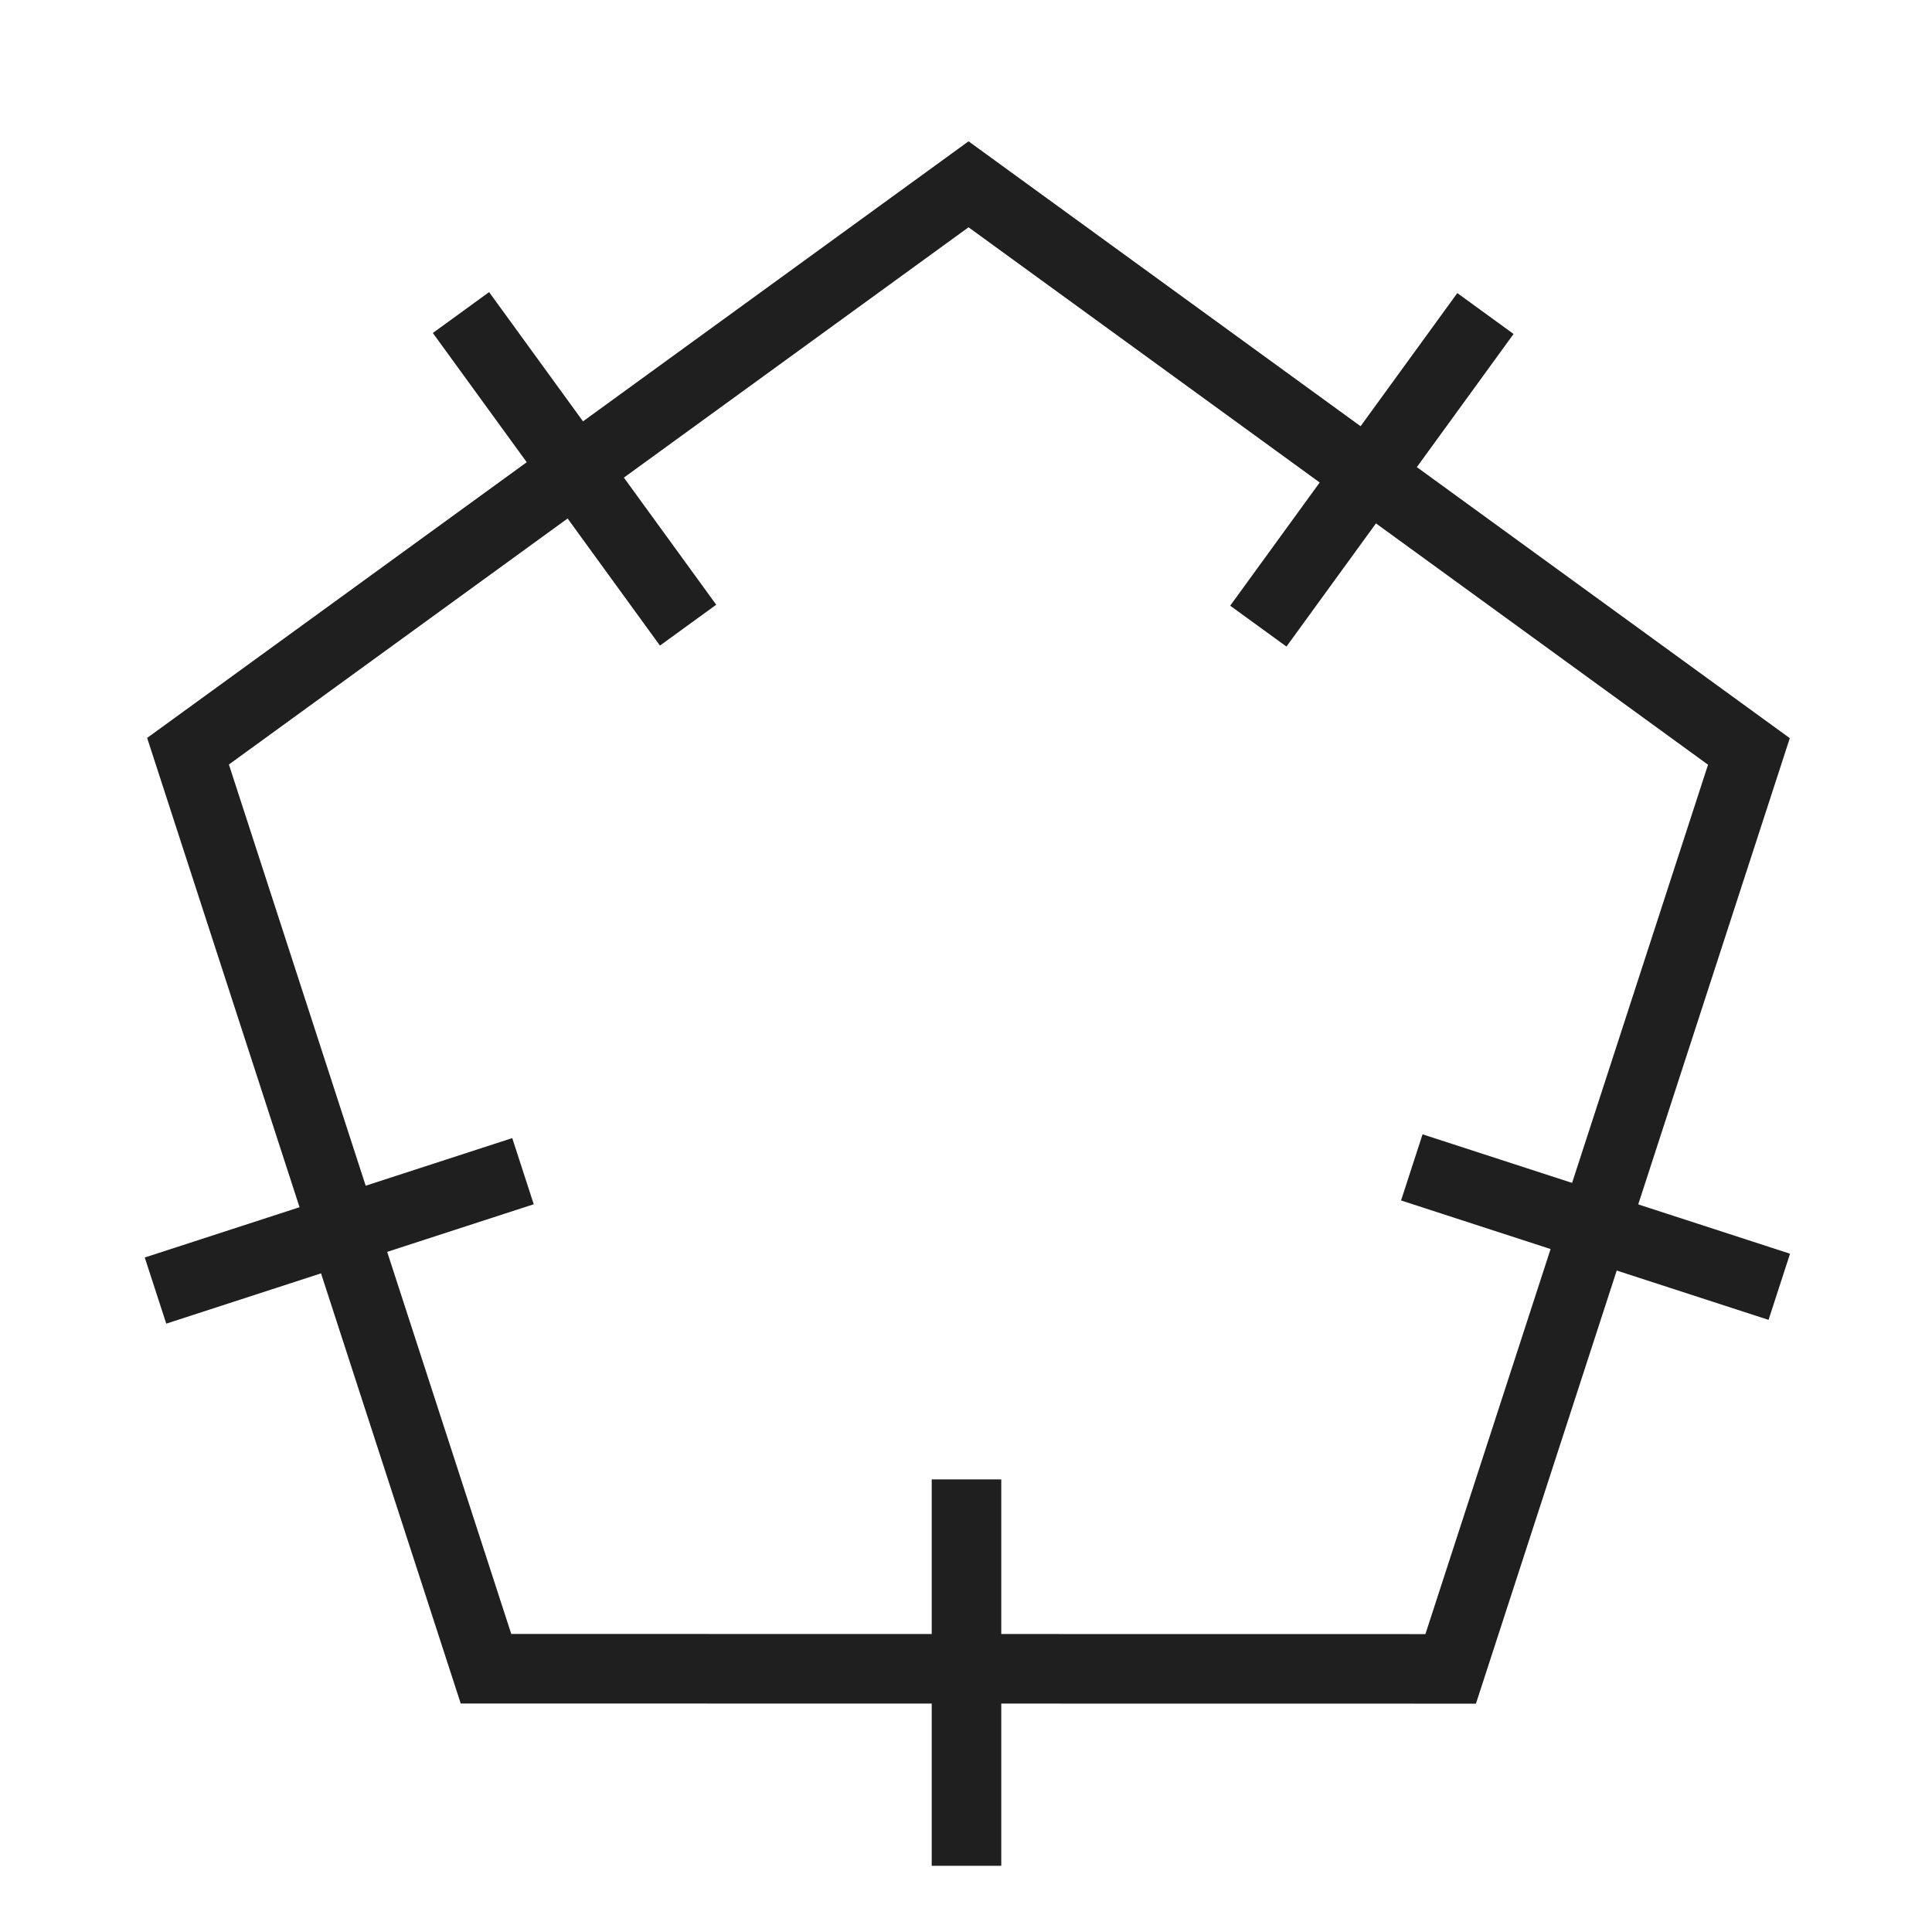
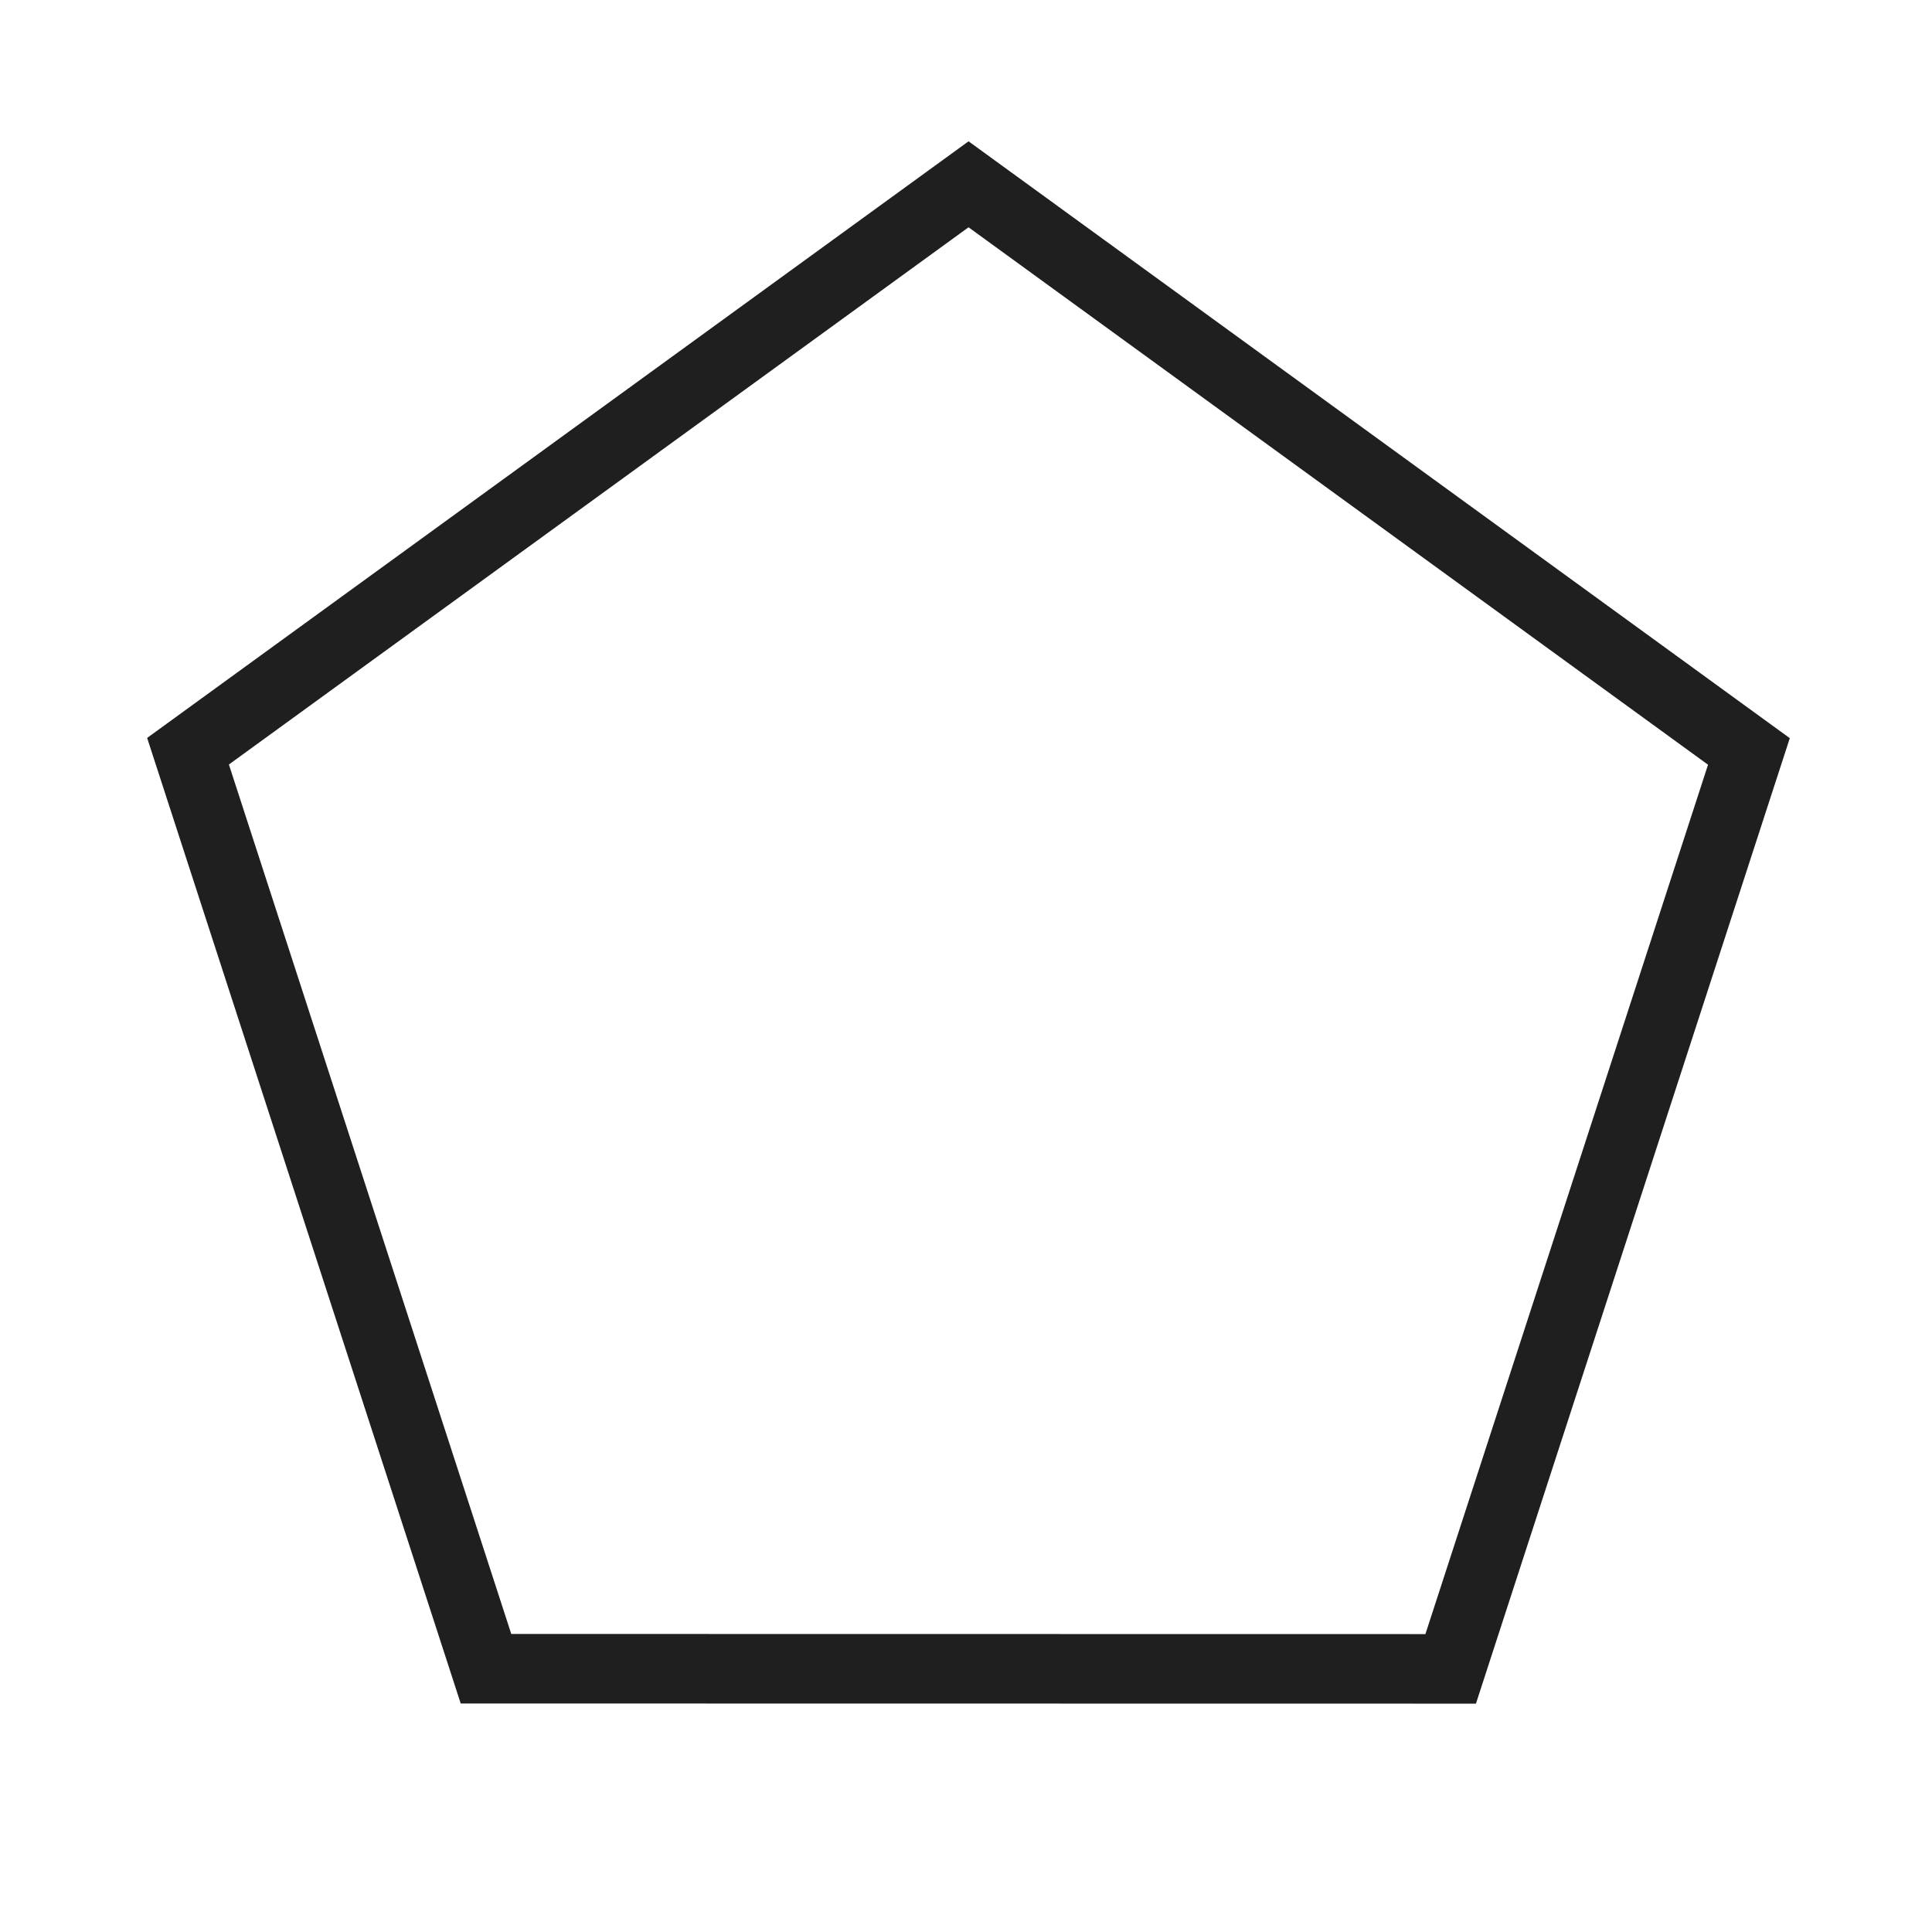
<svg xmlns="http://www.w3.org/2000/svg" xmlns:ns1="https://boxy-svg.com" viewBox="0 0 500 500">
  <path d="M 426.23 271.846 L 628.209 418.592 L 551.06 656.032 L 301.4 656.032 L 224.251 418.592 Z" style="fill: none; stroke: rgb(31, 31, 31) ; stroke-width: 18px;" transform="matrix(1, 0.000146, -0.000146, 1, -175.5309, -224.2111)" ns1:shape="n-gon 426.23 484.219 212.373 212.373 5 0 1@7e09be8a" />
-   <line style="stroke: rgb(31, 31, 31) ; stroke-width: 18px;" x1="200.128" y1="432.87" x2="300.128" y2="432.87" transform="matrix(0, 1, -1, 0, 682.998, 182.742)" />
-   <line style="stroke: rgb(31, 31, 31) ; stroke-width: 18px;" x1="362.927" y1="317.571" x2="462.927" y2="317.571" transform="matrix(0.951057, 0.309017, -0.309017, 0.951057, 118.3449, -112.0584)" />
-   <line style="stroke: rgb(31, 31, 31) ; stroke-width: 18px;" x1="37.797" y1="318.549" x2="137.797" y2="318.549" transform="matrix(-0.951056, 0.309017, -0.309017, -0.951056, 269.734, 594.3763)" />
-   <line style="stroke: rgb(31, 31, 31) ; stroke-width: 18px;" x1="98.688" y1="121.338" x2="198.688" y2="121.338" transform="matrix(0.587785, 0.809017, -0.809017, 0.587785, 159.4559, -70.27381)" />
-   <line style="stroke: rgb(31, 31, 31) ; stroke-width: 18px;" x1="305.042" y1="121.591" x2="405.042" y2="121.591" transform="matrix(-0.587785, 0.809017, -0.809017, -0.587785, 662.0996, -94.17467)" />
</svg>
